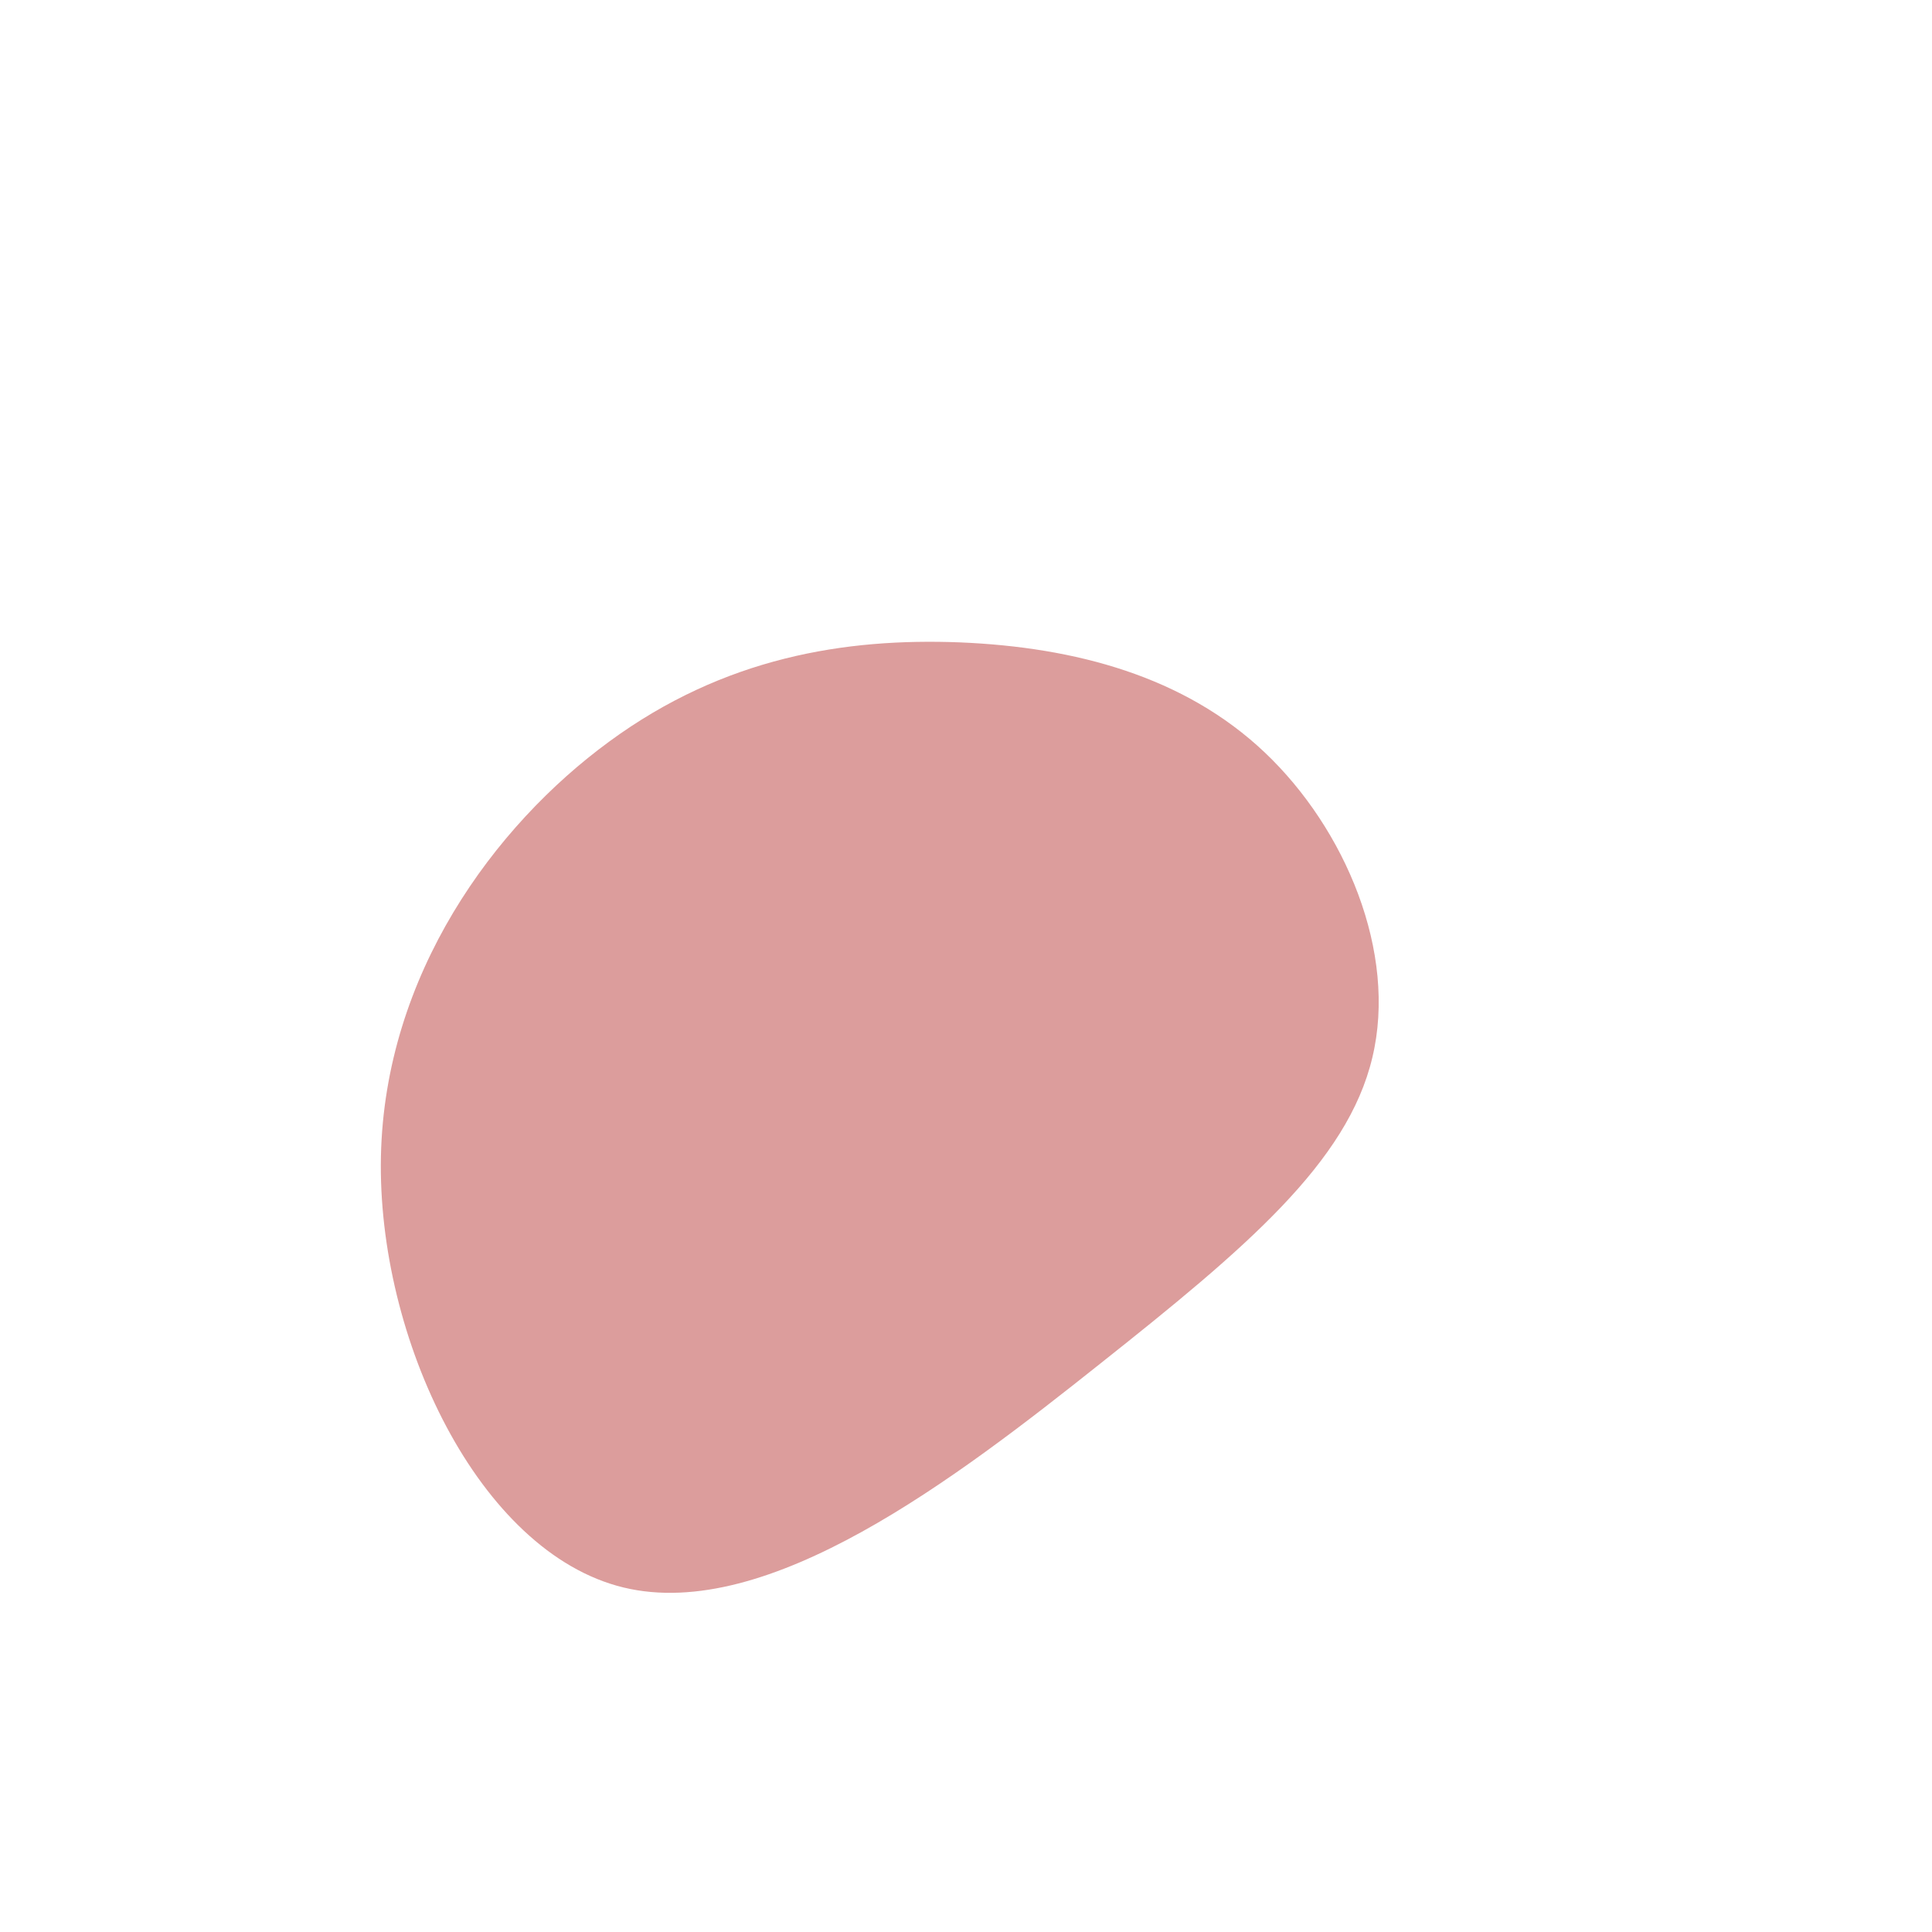
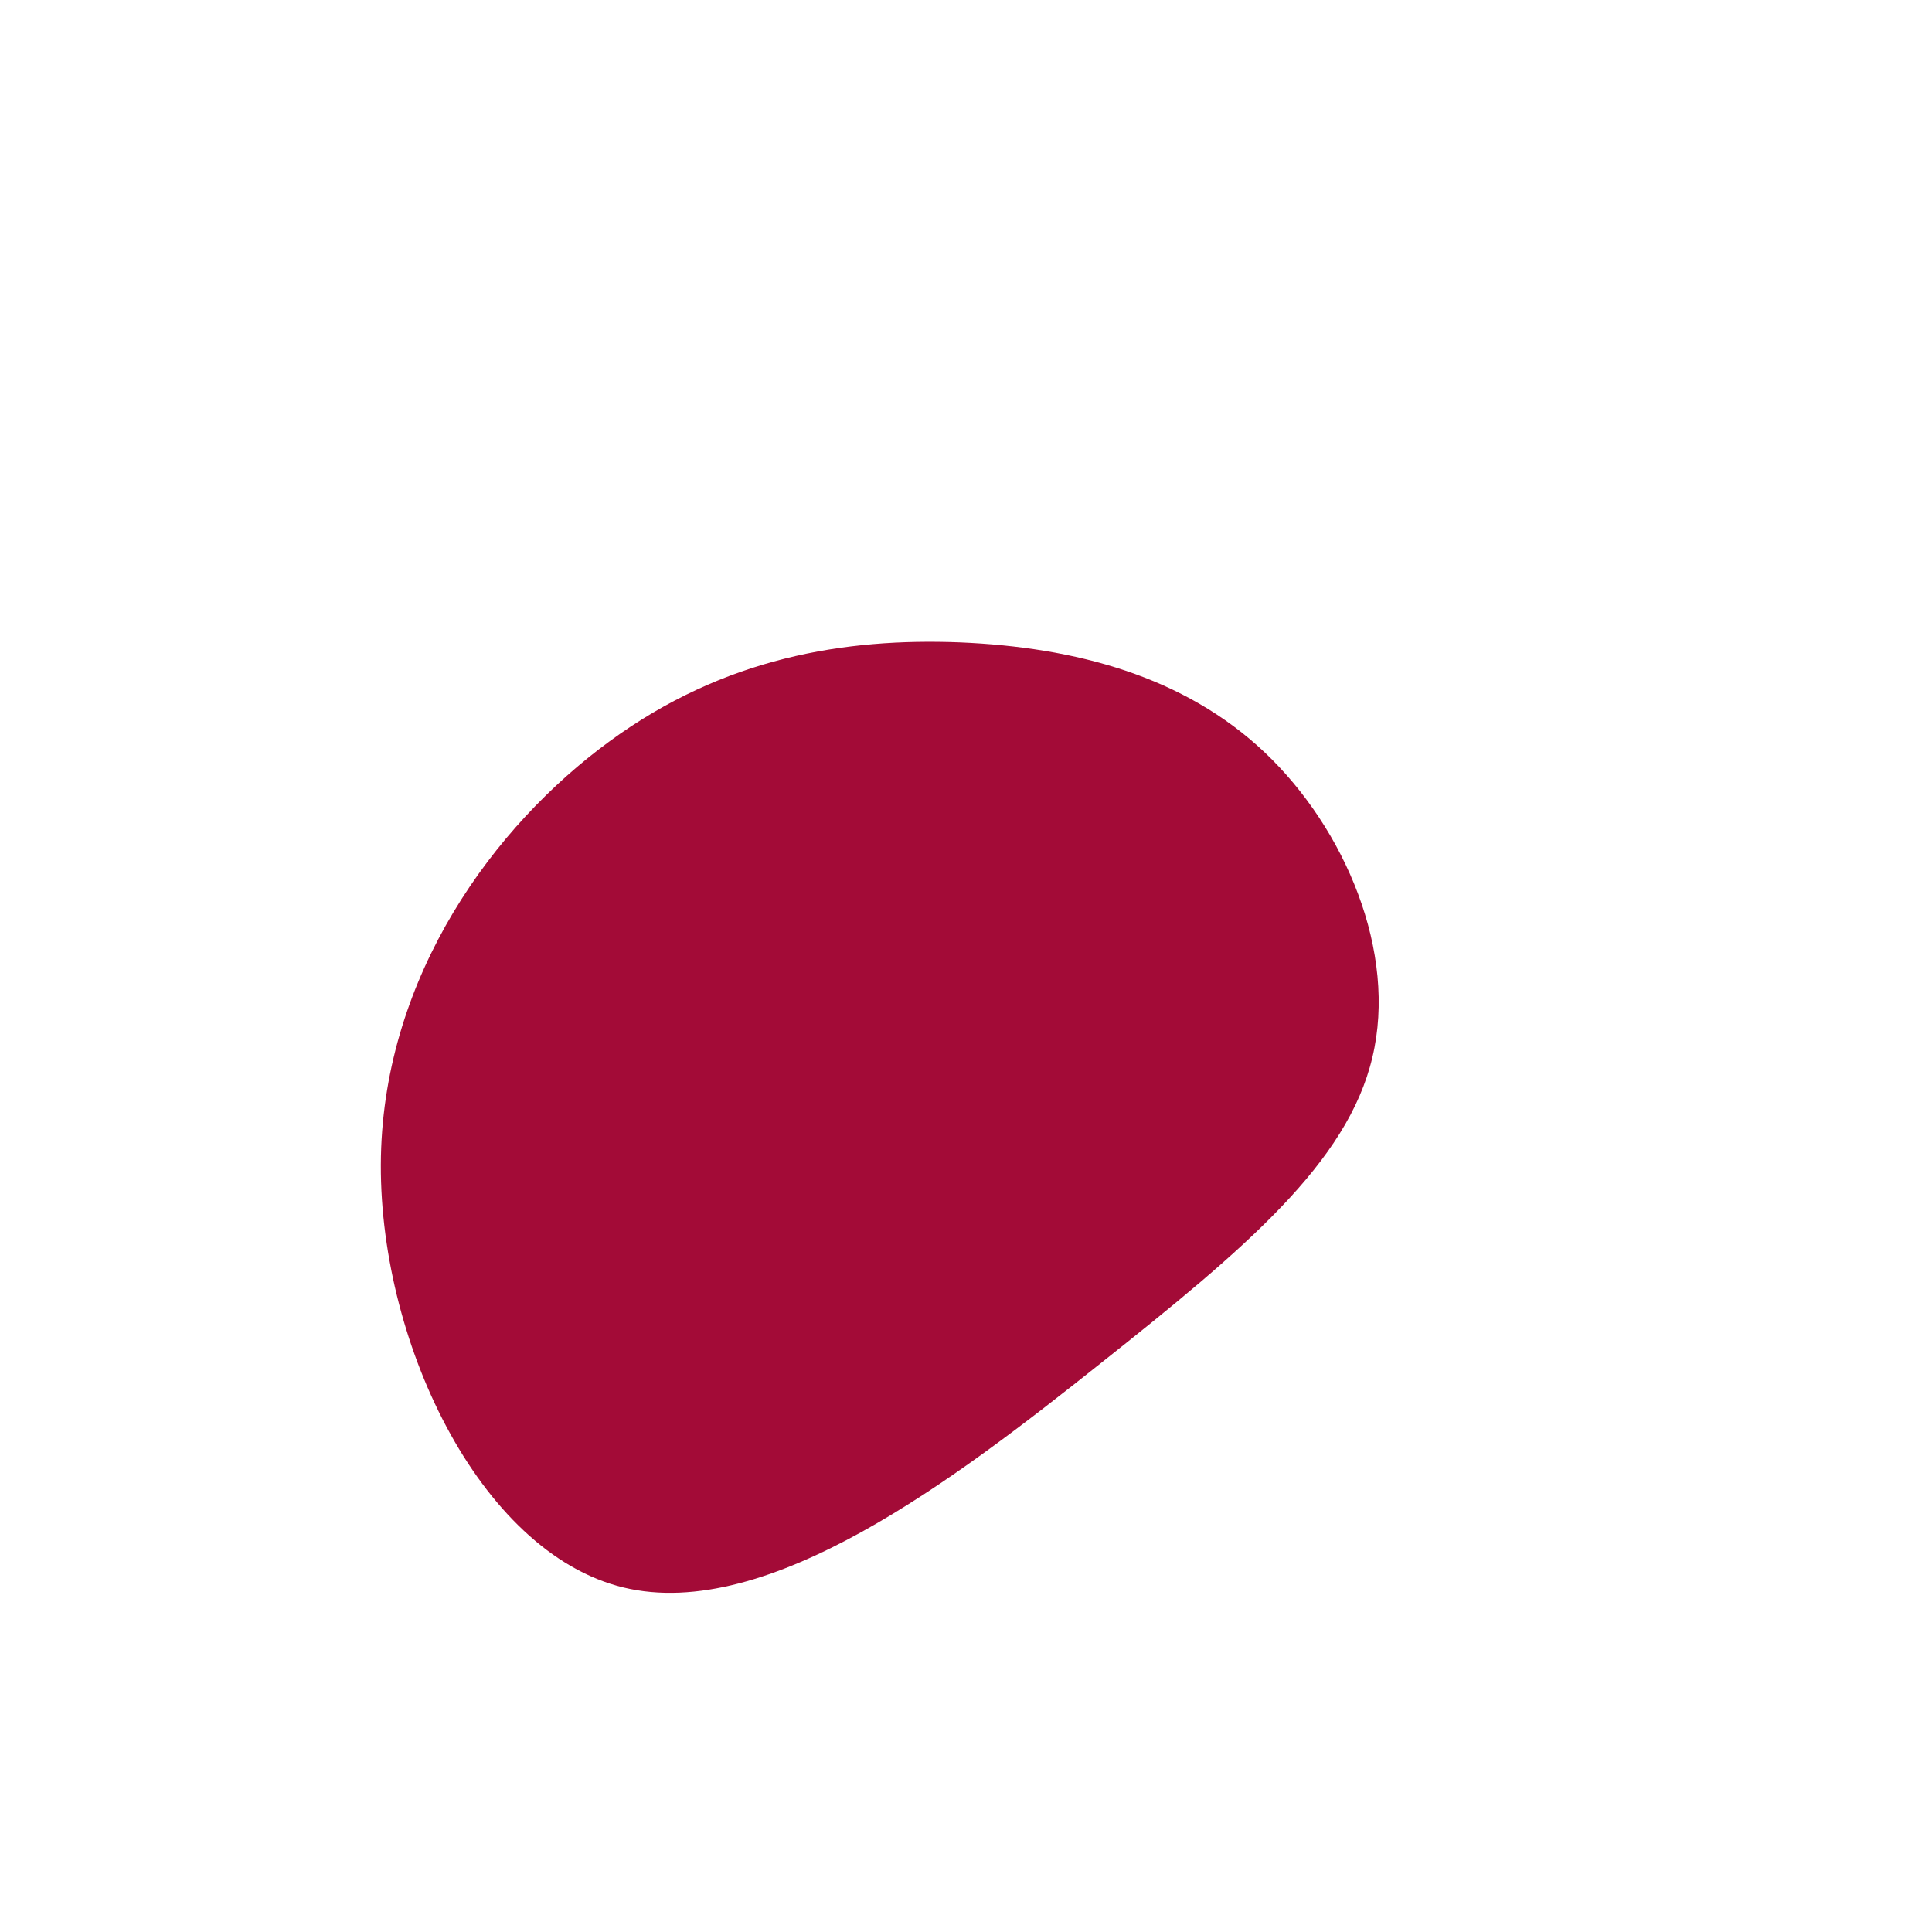
<svg xmlns="http://www.w3.org/2000/svg" width="600" height="600" viewBox="0 0 600 600">
  <g transform="translate(300,300)">
-     <path d="M92.8,-66.3C117.8,-42.6,134,-4.2,126.2,28.4C118.5,61,86.8,87.7,41.8,123.4C-3.2,159.2,-61.5,203.9,-106.4,193C-151.3,182.1,-182.9,115.5,-181.7,59.1C-180.5,2.7,-146.6,-43.5,-110.8,-69.7C-75.1,-95.9,-37.5,-101.9,-1.8,-100.5C33.9,-99,67.8,-90,92.8,-66.3Z" fill="#DC9D9C" />
+     <path d="M92.8,-66.3C117.8,-42.6,134,-4.2,126.2,28.4C118.5,61,86.8,87.7,41.8,123.4C-3.2,159.2,-61.5,203.9,-106.4,193C-151.3,182.1,-182.9,115.5,-181.7,59.1C-180.5,2.7,-146.6,-43.5,-110.8,-69.7C-75.1,-95.9,-37.5,-101.9,-1.8,-100.5C33.9,-99,67.8,-90,92.8,-66.3Z" fill="#A30B37" />
  </g>
</svg>
